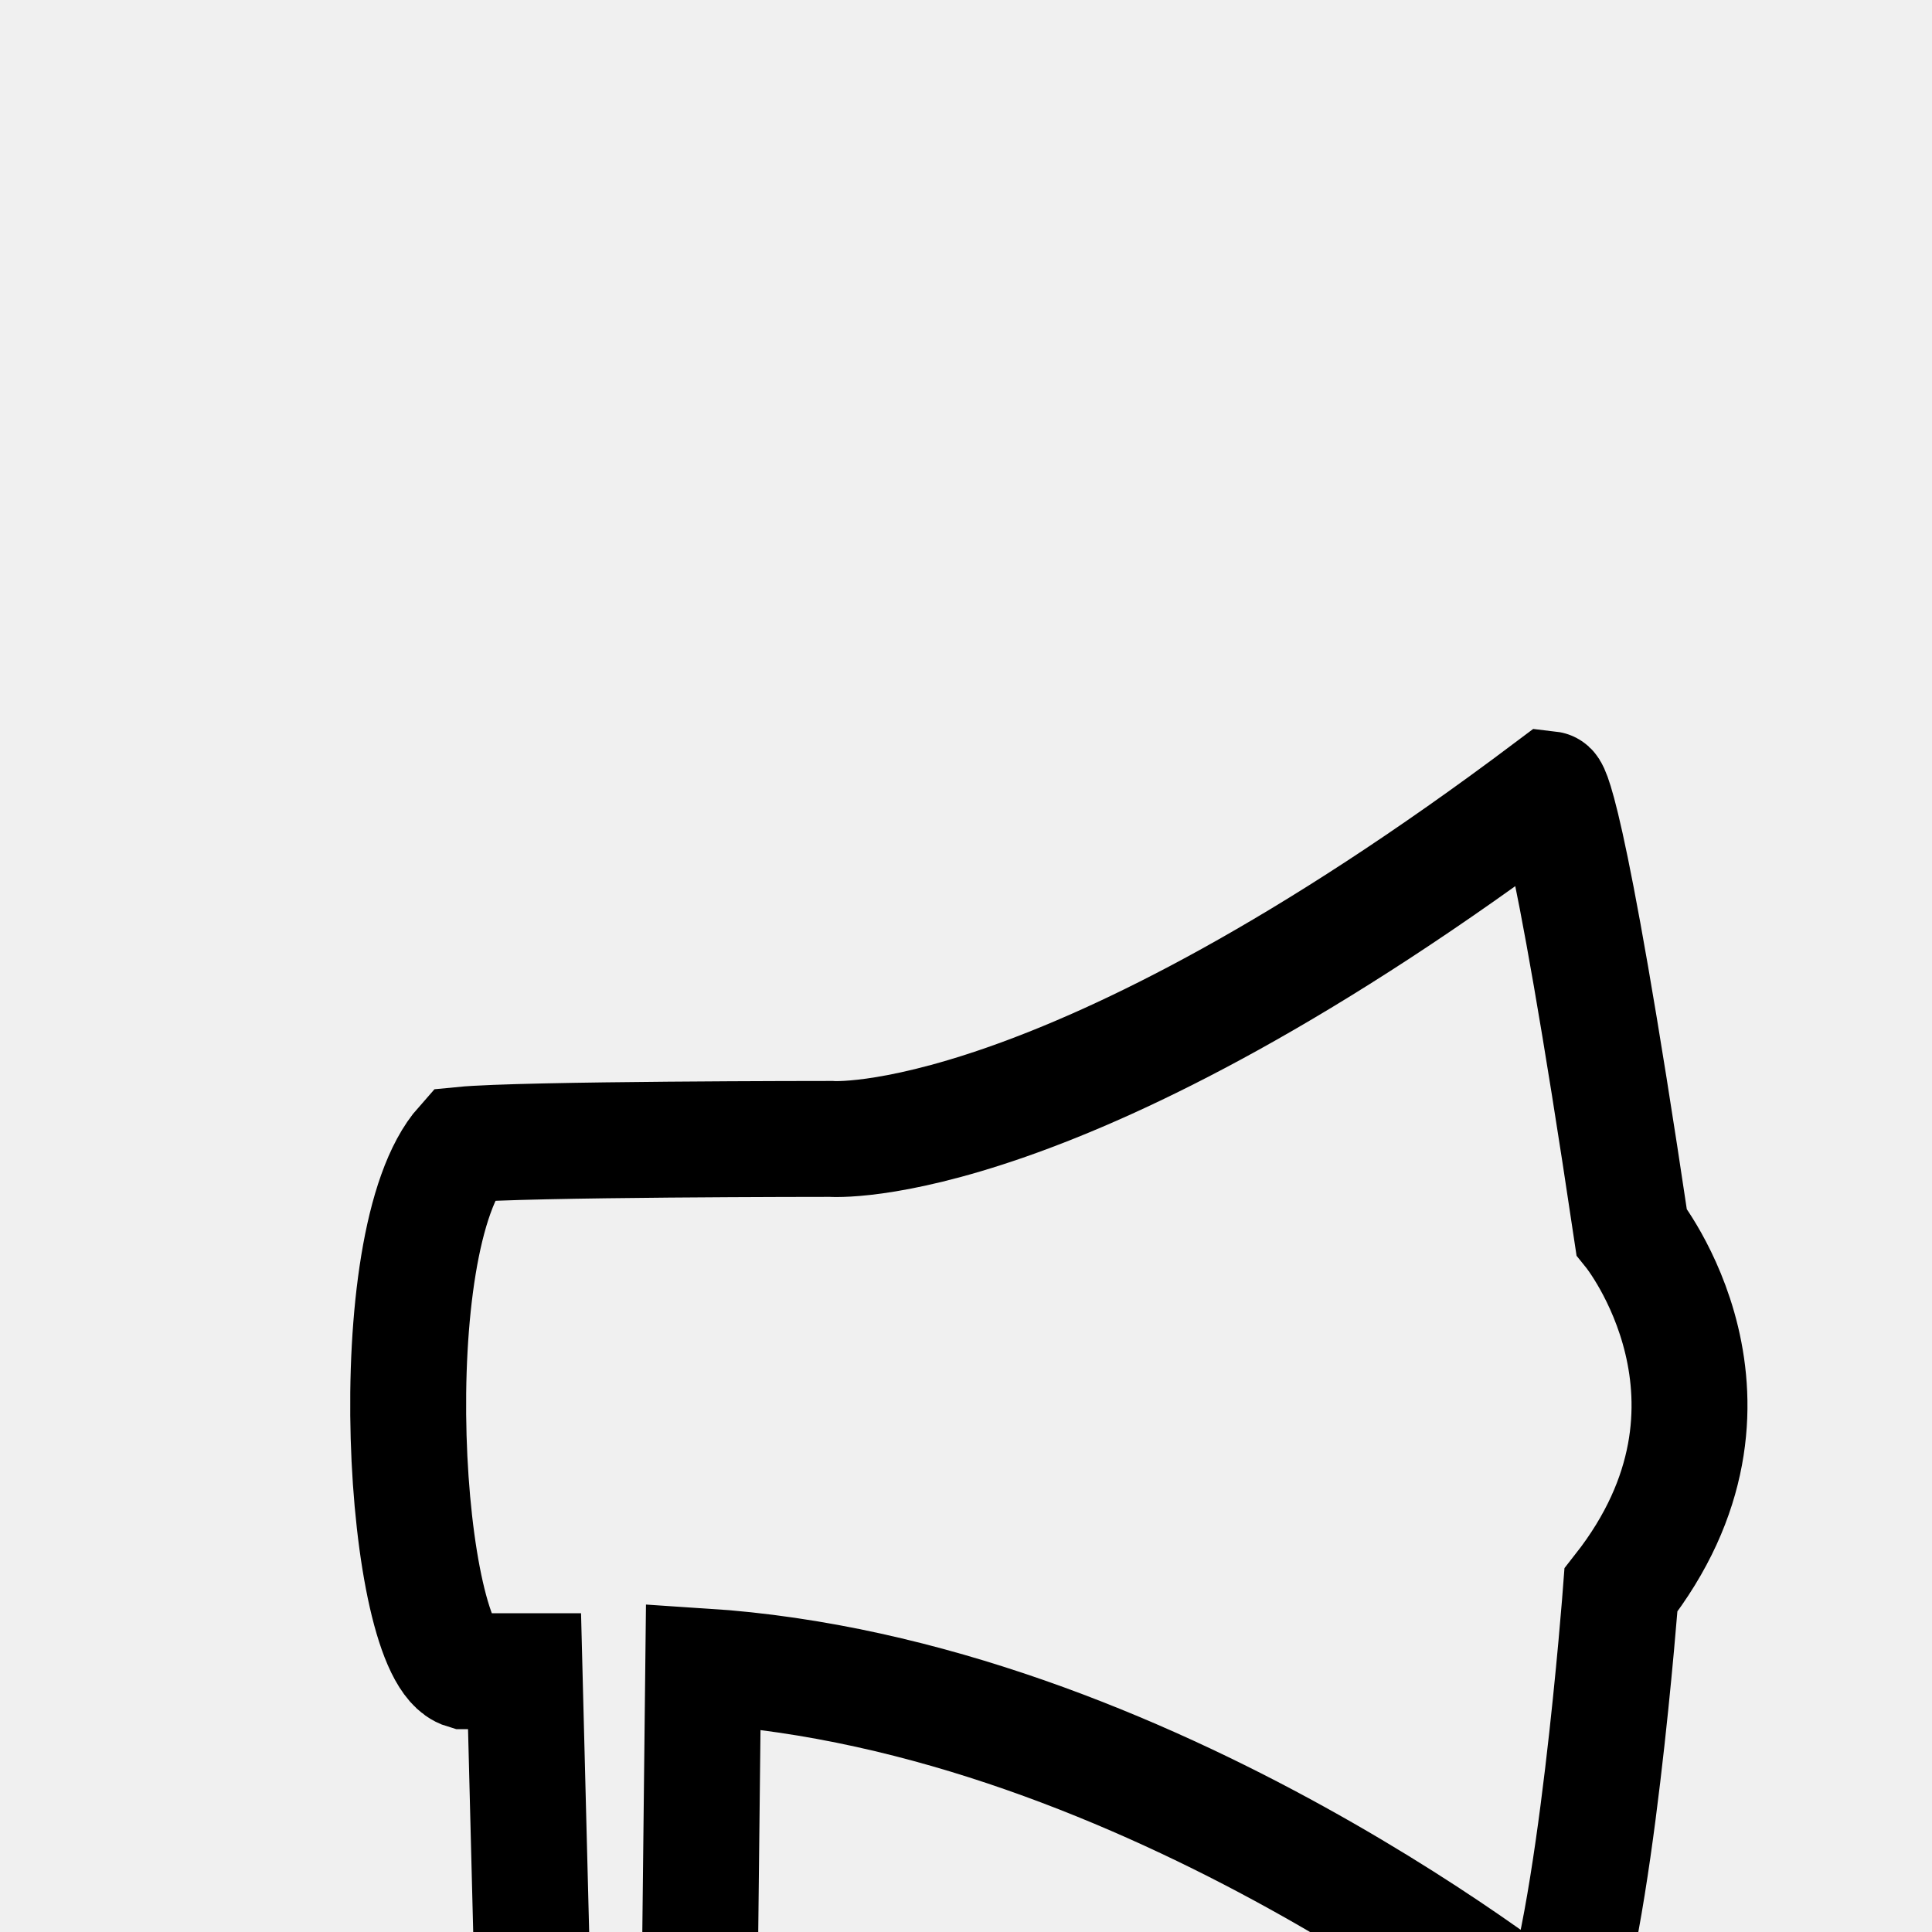
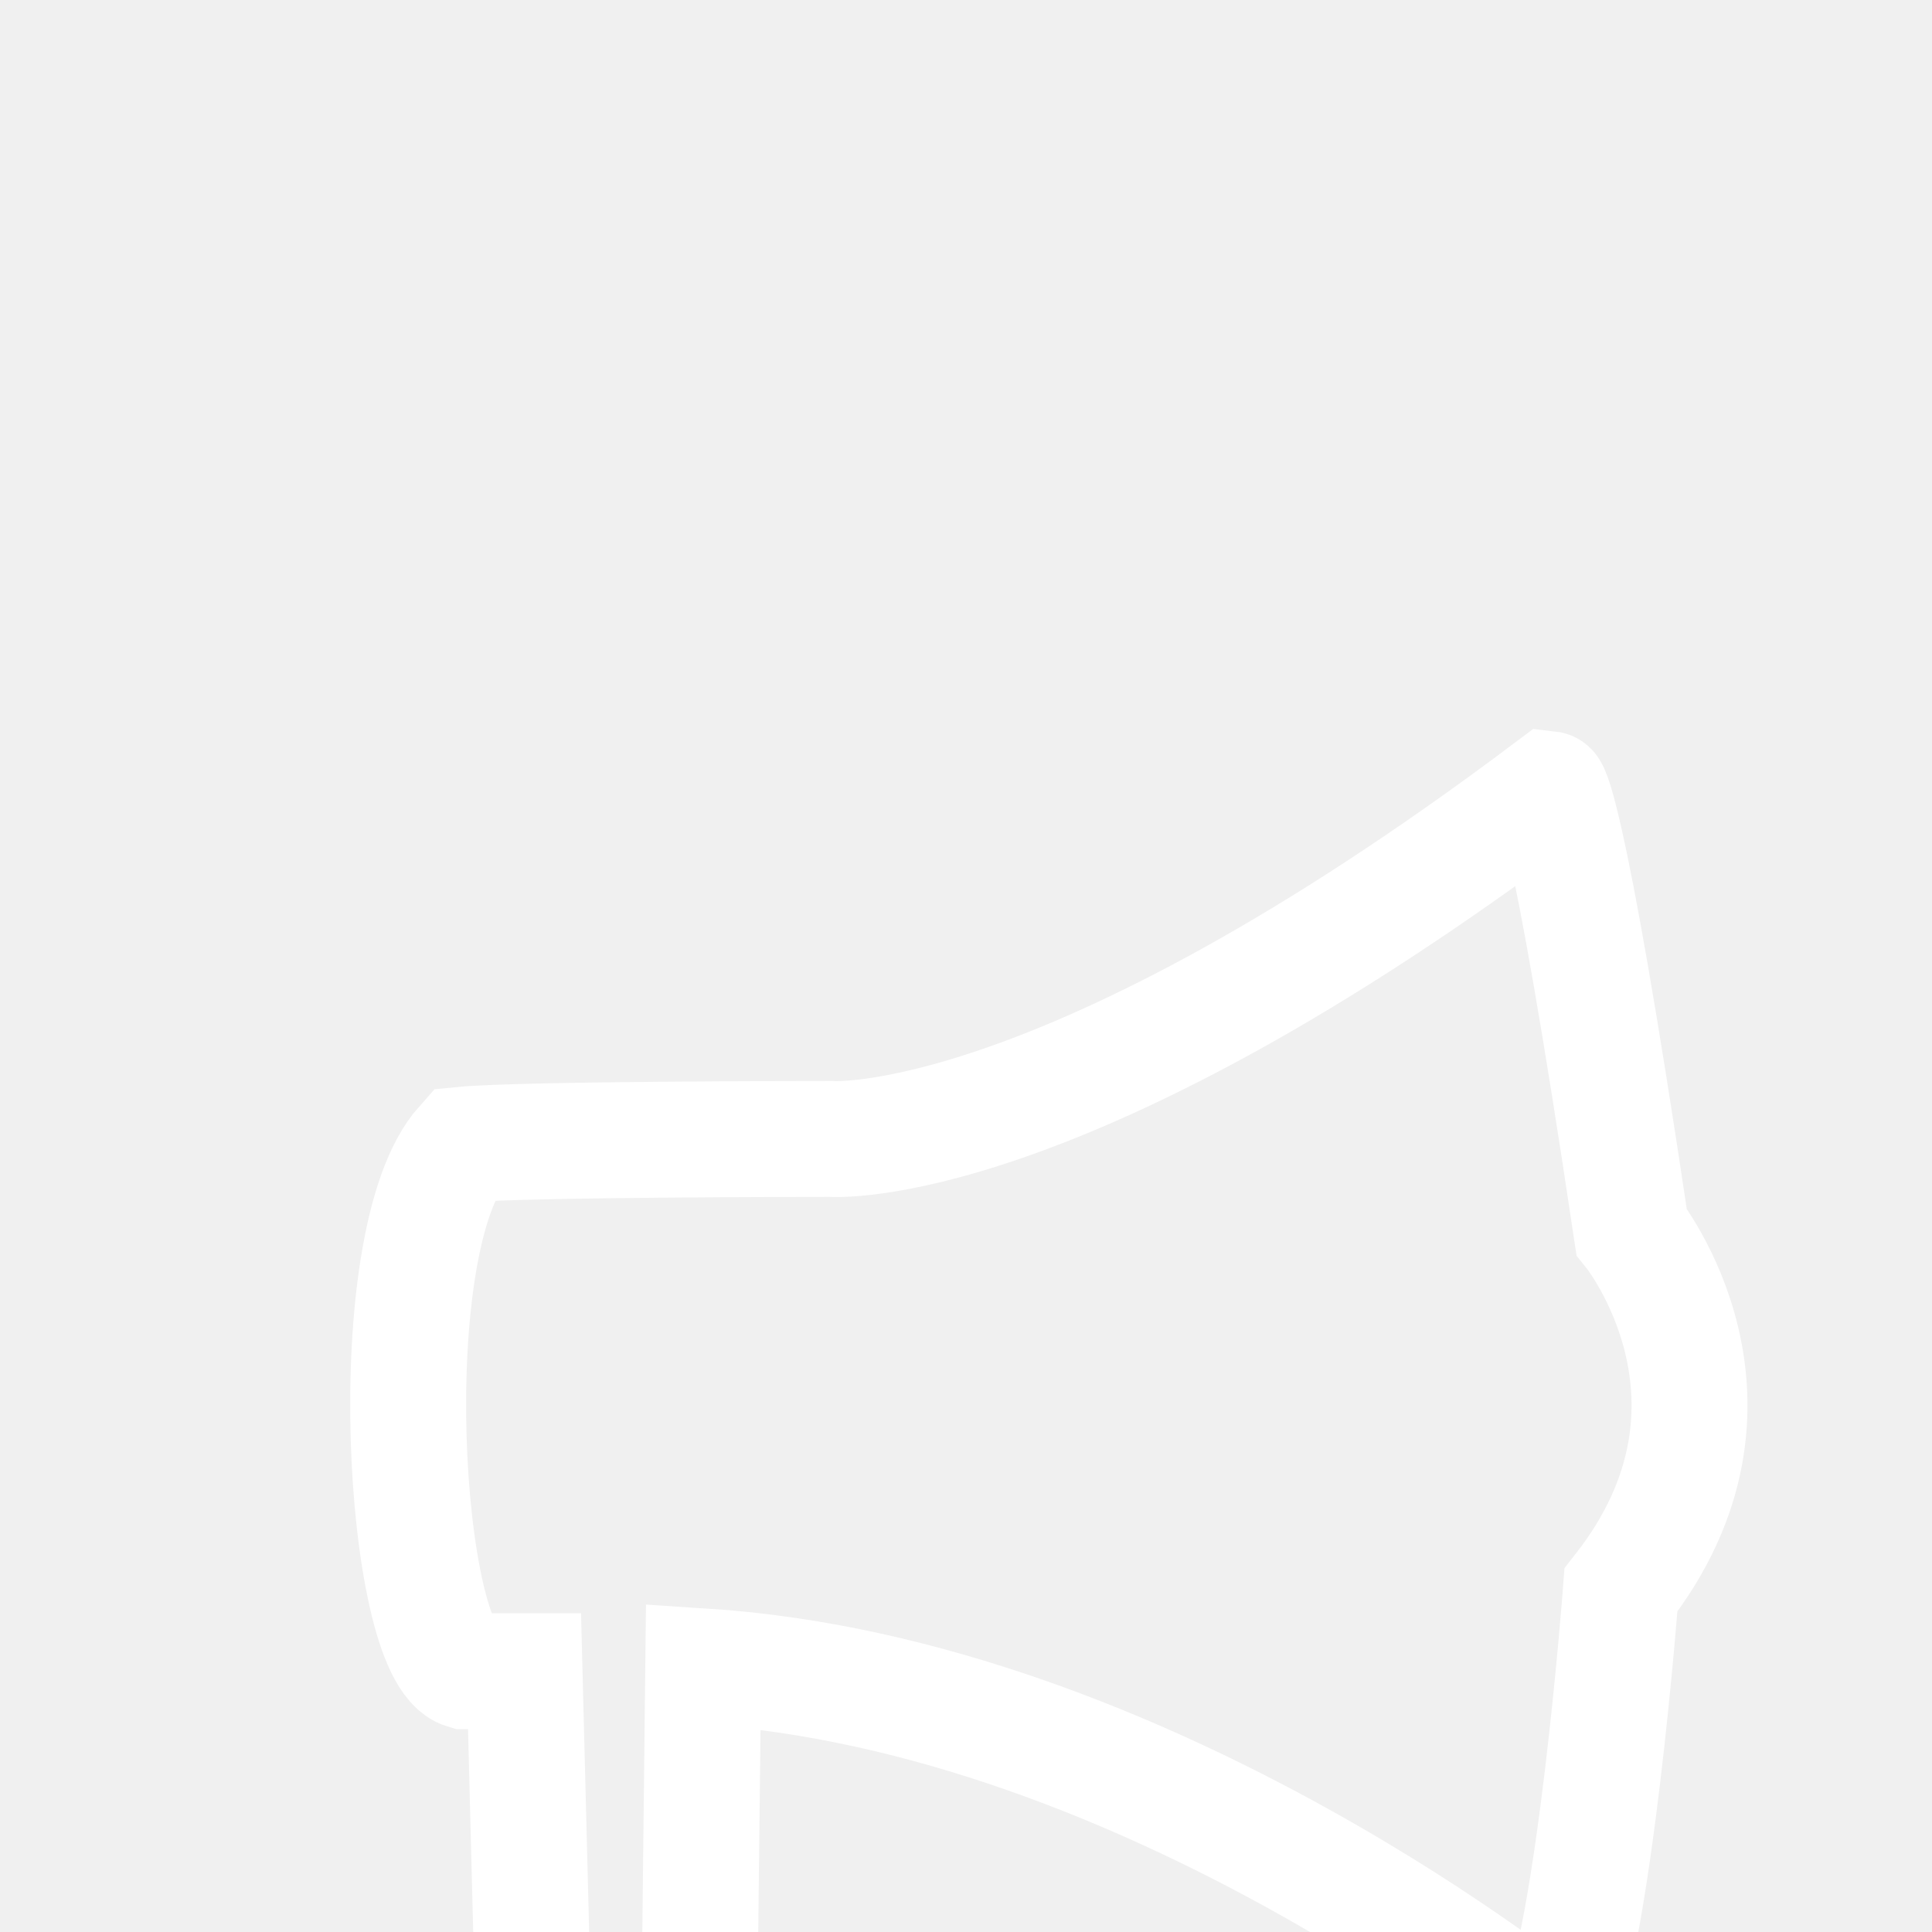
<svg xmlns="http://www.w3.org/2000/svg" id="megaphone" width="20" height="20" viewBox="0 0 20 20">
  <g transform="translate(1, 1.5)">
-     <path style="fill:none;stroke:currentColor;stroke-width:1.2;" d="M 4.43,15.8 H 3.81 c -0.64,-0.19 -0.9,-4.46 -0.02,-5.45 0.61,-0.06 3.81,-0.06 3.81,-0.06 0,0 2.37,0.19 7.44,-3.62 0,0 0.17,0.02 0.85,4.58 0,0 1.42,1.76 -0.11,3.71 0,0 -0.27,3.6 -0.7,4.52 0,0 -4.17,-3.43 -8.8,-3.73 l -0.04,3.58 c -0.07,0.43 -1.71,0.37 -1.72,0 z" />
+     <path style="fill:none;stroke:#ffffff;stroke-width:1.2;" d="M 4.43,15.8 H 3.81 c -0.64,-0.19 -0.9,-4.46 -0.02,-5.45 0.61,-0.06 3.81,-0.06 3.81,-0.06 0,0 2.37,0.19 7.44,-3.62 0,0 0.17,0.02 0.85,4.58 0,0 1.42,1.76 -0.11,3.71 0,0 -0.27,3.6 -0.7,4.52 0,0 -4.17,-3.43 -8.8,-3.73 l -0.04,3.58 c -0.07,0.43 -1.71,0.37 -1.72,0 z" />
  </g>
</svg>
